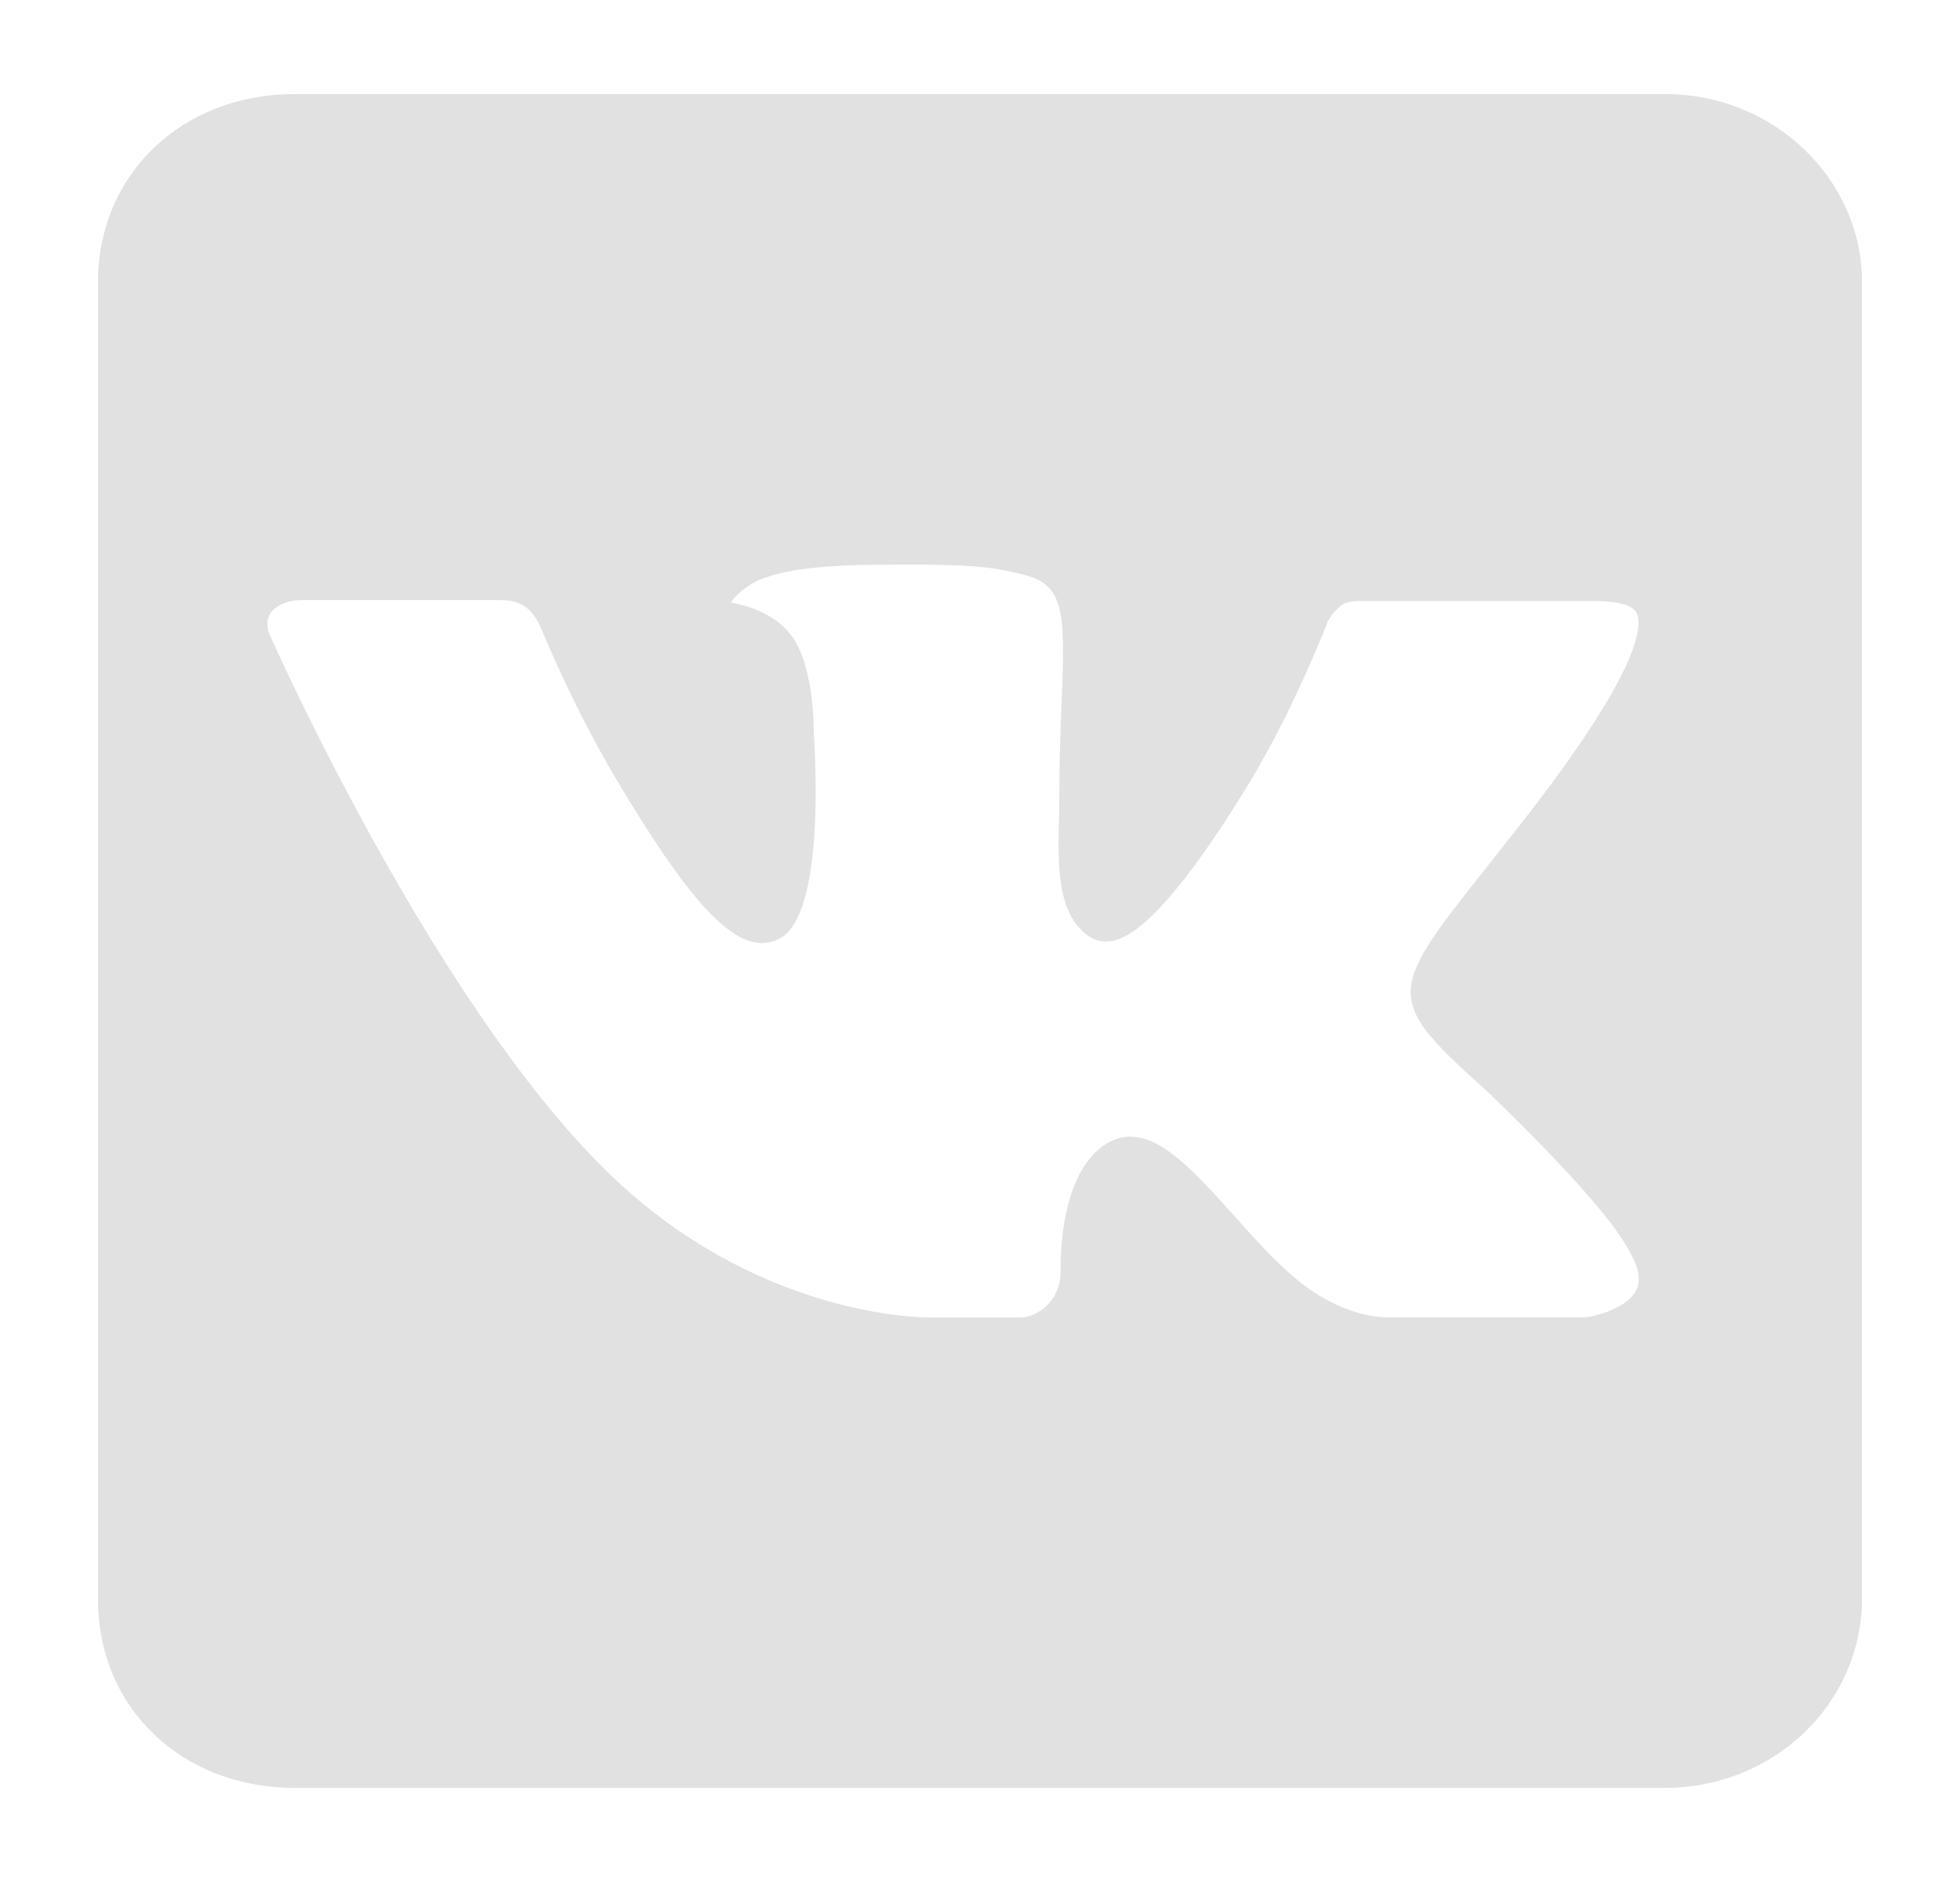
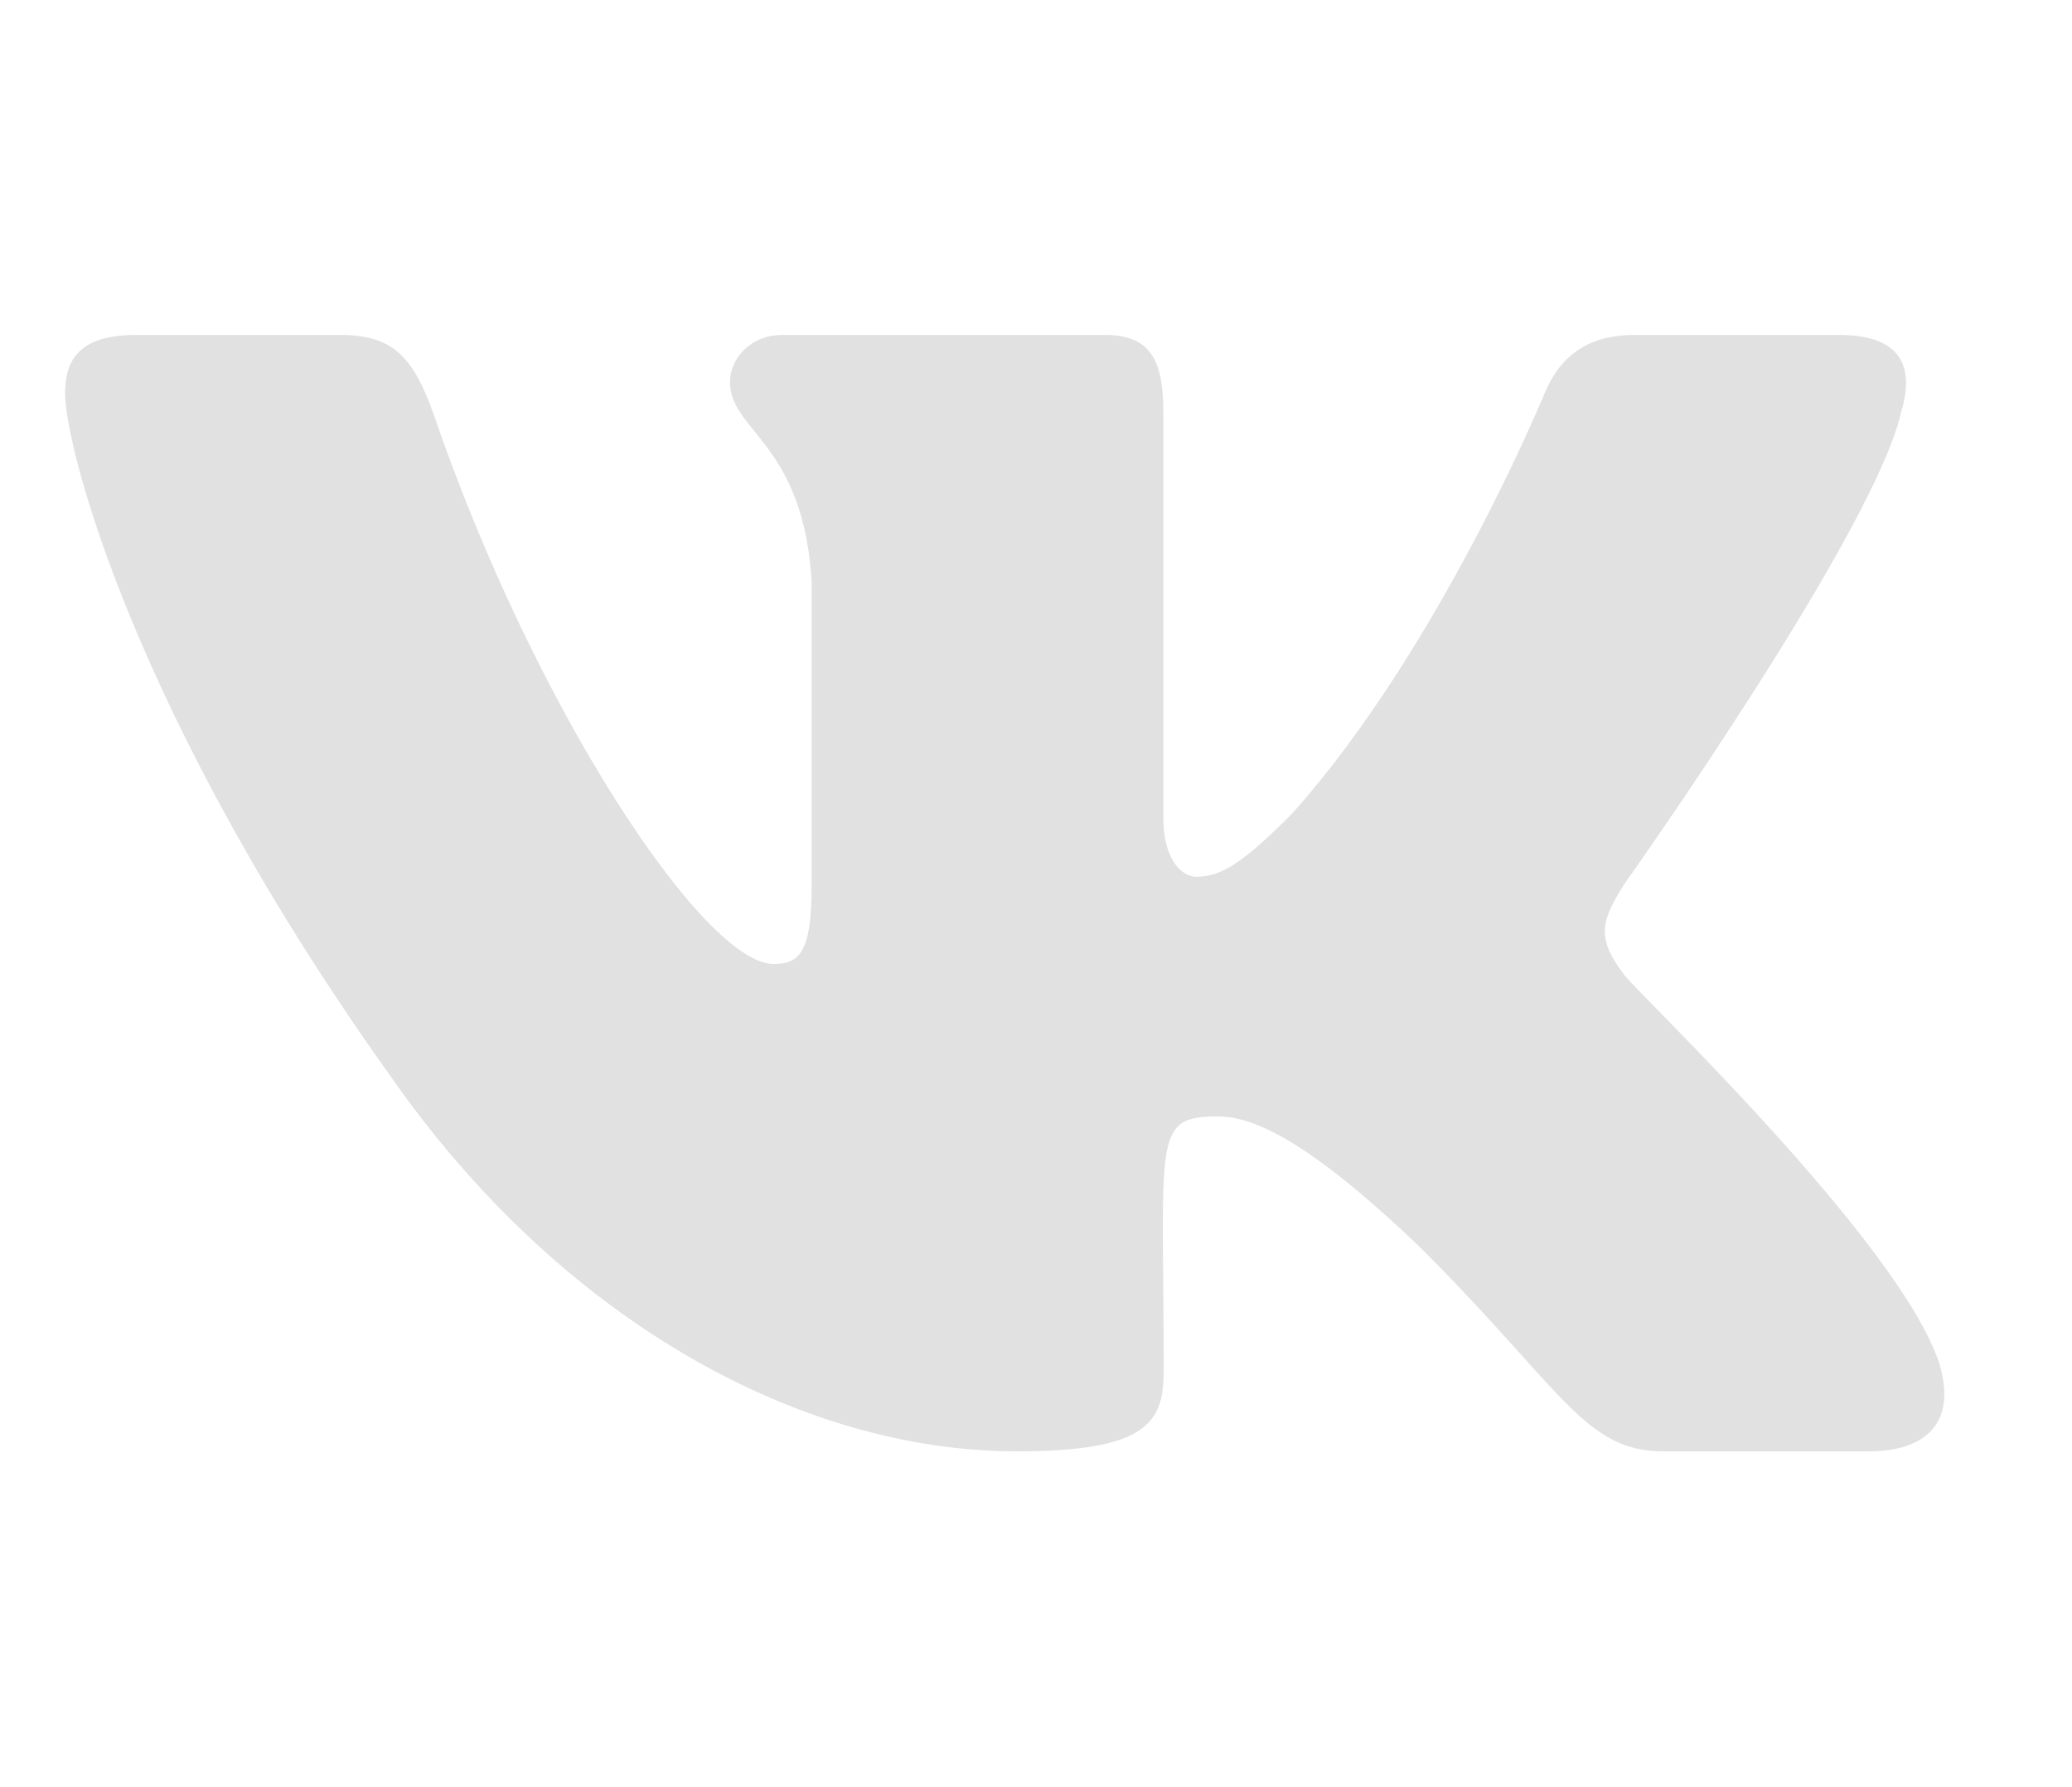
- <svg xmlns="http://www.w3.org/2000/svg" width="25" height="24" viewBox="0 0 25 24" fill="none">
-   <path d="M23.75 20.4V3.6C23.75 2.28 22.621 1.2 21.244 1.2H3.756C2.319 1.2 1.25 2.224 1.25 3.6V20.4C1.25 21.777 2.319 22.8 3.756 22.8H21.244C21.907 22.799 22.543 22.546 23.013 22.096C23.482 21.647 23.747 21.037 23.75 20.4ZM18.98 13.928C18.98 13.928 20.395 15.269 20.744 15.89C20.754 15.904 20.758 15.916 20.761 15.92C20.902 16.148 20.939 16.328 20.867 16.46C20.75 16.68 20.35 16.79 20.214 16.8H17.715C17.54 16.8 17.177 16.757 16.738 16.465C16.4 16.239 16.066 15.866 15.741 15.503C15.256 14.963 14.836 14.495 14.414 14.495C14.36 14.495 14.307 14.503 14.256 14.52C13.935 14.618 13.527 15.056 13.527 16.226C13.527 16.592 13.227 16.801 13.015 16.801H11.87C11.48 16.801 9.449 16.67 7.65 14.848C5.442 12.616 3.46 8.138 3.442 8.099C3.317 7.81 3.576 7.652 3.857 7.652H6.383C6.721 7.652 6.83 7.849 6.907 8.026C6.995 8.226 7.325 9.035 7.865 9.944C8.744 11.424 9.285 12.026 9.716 12.026C9.797 12.026 9.876 12.006 9.946 11.968C10.51 11.669 10.405 9.739 10.38 9.341C10.38 9.265 10.379 8.478 10.091 8.1C9.884 7.826 9.533 7.722 9.32 7.682C9.407 7.568 9.521 7.475 9.652 7.411C10.039 7.226 10.735 7.2 11.428 7.2H11.812C12.564 7.21 12.759 7.256 13.03 7.322C13.579 7.448 13.59 7.79 13.541 8.954C13.527 9.286 13.512 9.661 13.512 10.102C13.512 10.196 13.509 10.301 13.509 10.409C13.491 11.004 13.471 11.677 13.909 11.953C13.965 11.987 14.031 12.005 14.098 12.006C14.25 12.006 14.706 12.006 15.943 9.97C16.486 9.071 16.905 8.01 16.934 7.931C16.977 7.845 17.041 7.77 17.119 7.711C17.183 7.679 17.254 7.663 17.326 7.664H20.295C20.62 7.664 20.84 7.711 20.881 7.83C20.953 8.021 20.867 8.603 19.511 10.362L18.907 11.13C17.677 12.676 17.677 12.755 18.98 13.928Z" fill="black" fill-opacity="0.12" />
+ <svg xmlns="http://www.w3.org/2000/svg" width="29" height="25" viewBox="0 0 29 25" fill="none">
+   <path d="M26.614 5.747C26.794 5.137 26.614 4.688 25.745 4.688H22.869C22.136 4.688 21.799 5.073 21.619 5.503C21.619 5.503 20.154 9.072 18.084 11.387C17.415 12.056 17.107 12.271 16.741 12.271C16.56 12.271 16.282 12.056 16.282 11.445V5.747C16.282 5.015 16.077 4.688 15.471 4.688H10.95C10.491 4.688 10.217 5.029 10.217 5.347C10.217 6.04 11.252 6.201 11.36 8.154V12.393C11.36 13.32 11.194 13.491 10.828 13.491C9.851 13.491 7.478 9.907 6.072 5.806C5.789 5.01 5.51 4.688 4.773 4.688H1.897C1.077 4.688 0.911 5.073 0.911 5.503C0.911 6.265 1.887 10.049 5.457 15.049C7.834 18.462 11.184 20.312 14.231 20.312C16.062 20.312 16.287 19.902 16.287 19.194C16.287 15.933 16.121 15.625 17.039 15.625C17.463 15.625 18.196 15.84 19.905 17.485C21.858 19.439 22.18 20.312 23.274 20.312H26.15C26.97 20.312 27.385 19.902 27.146 19.092C26.599 17.388 22.903 13.882 22.737 13.648C22.312 13.101 22.434 12.856 22.737 12.368C22.742 12.363 26.252 7.422 26.614 5.747Z" fill="black" fill-opacity="0.12" />
</svg>
